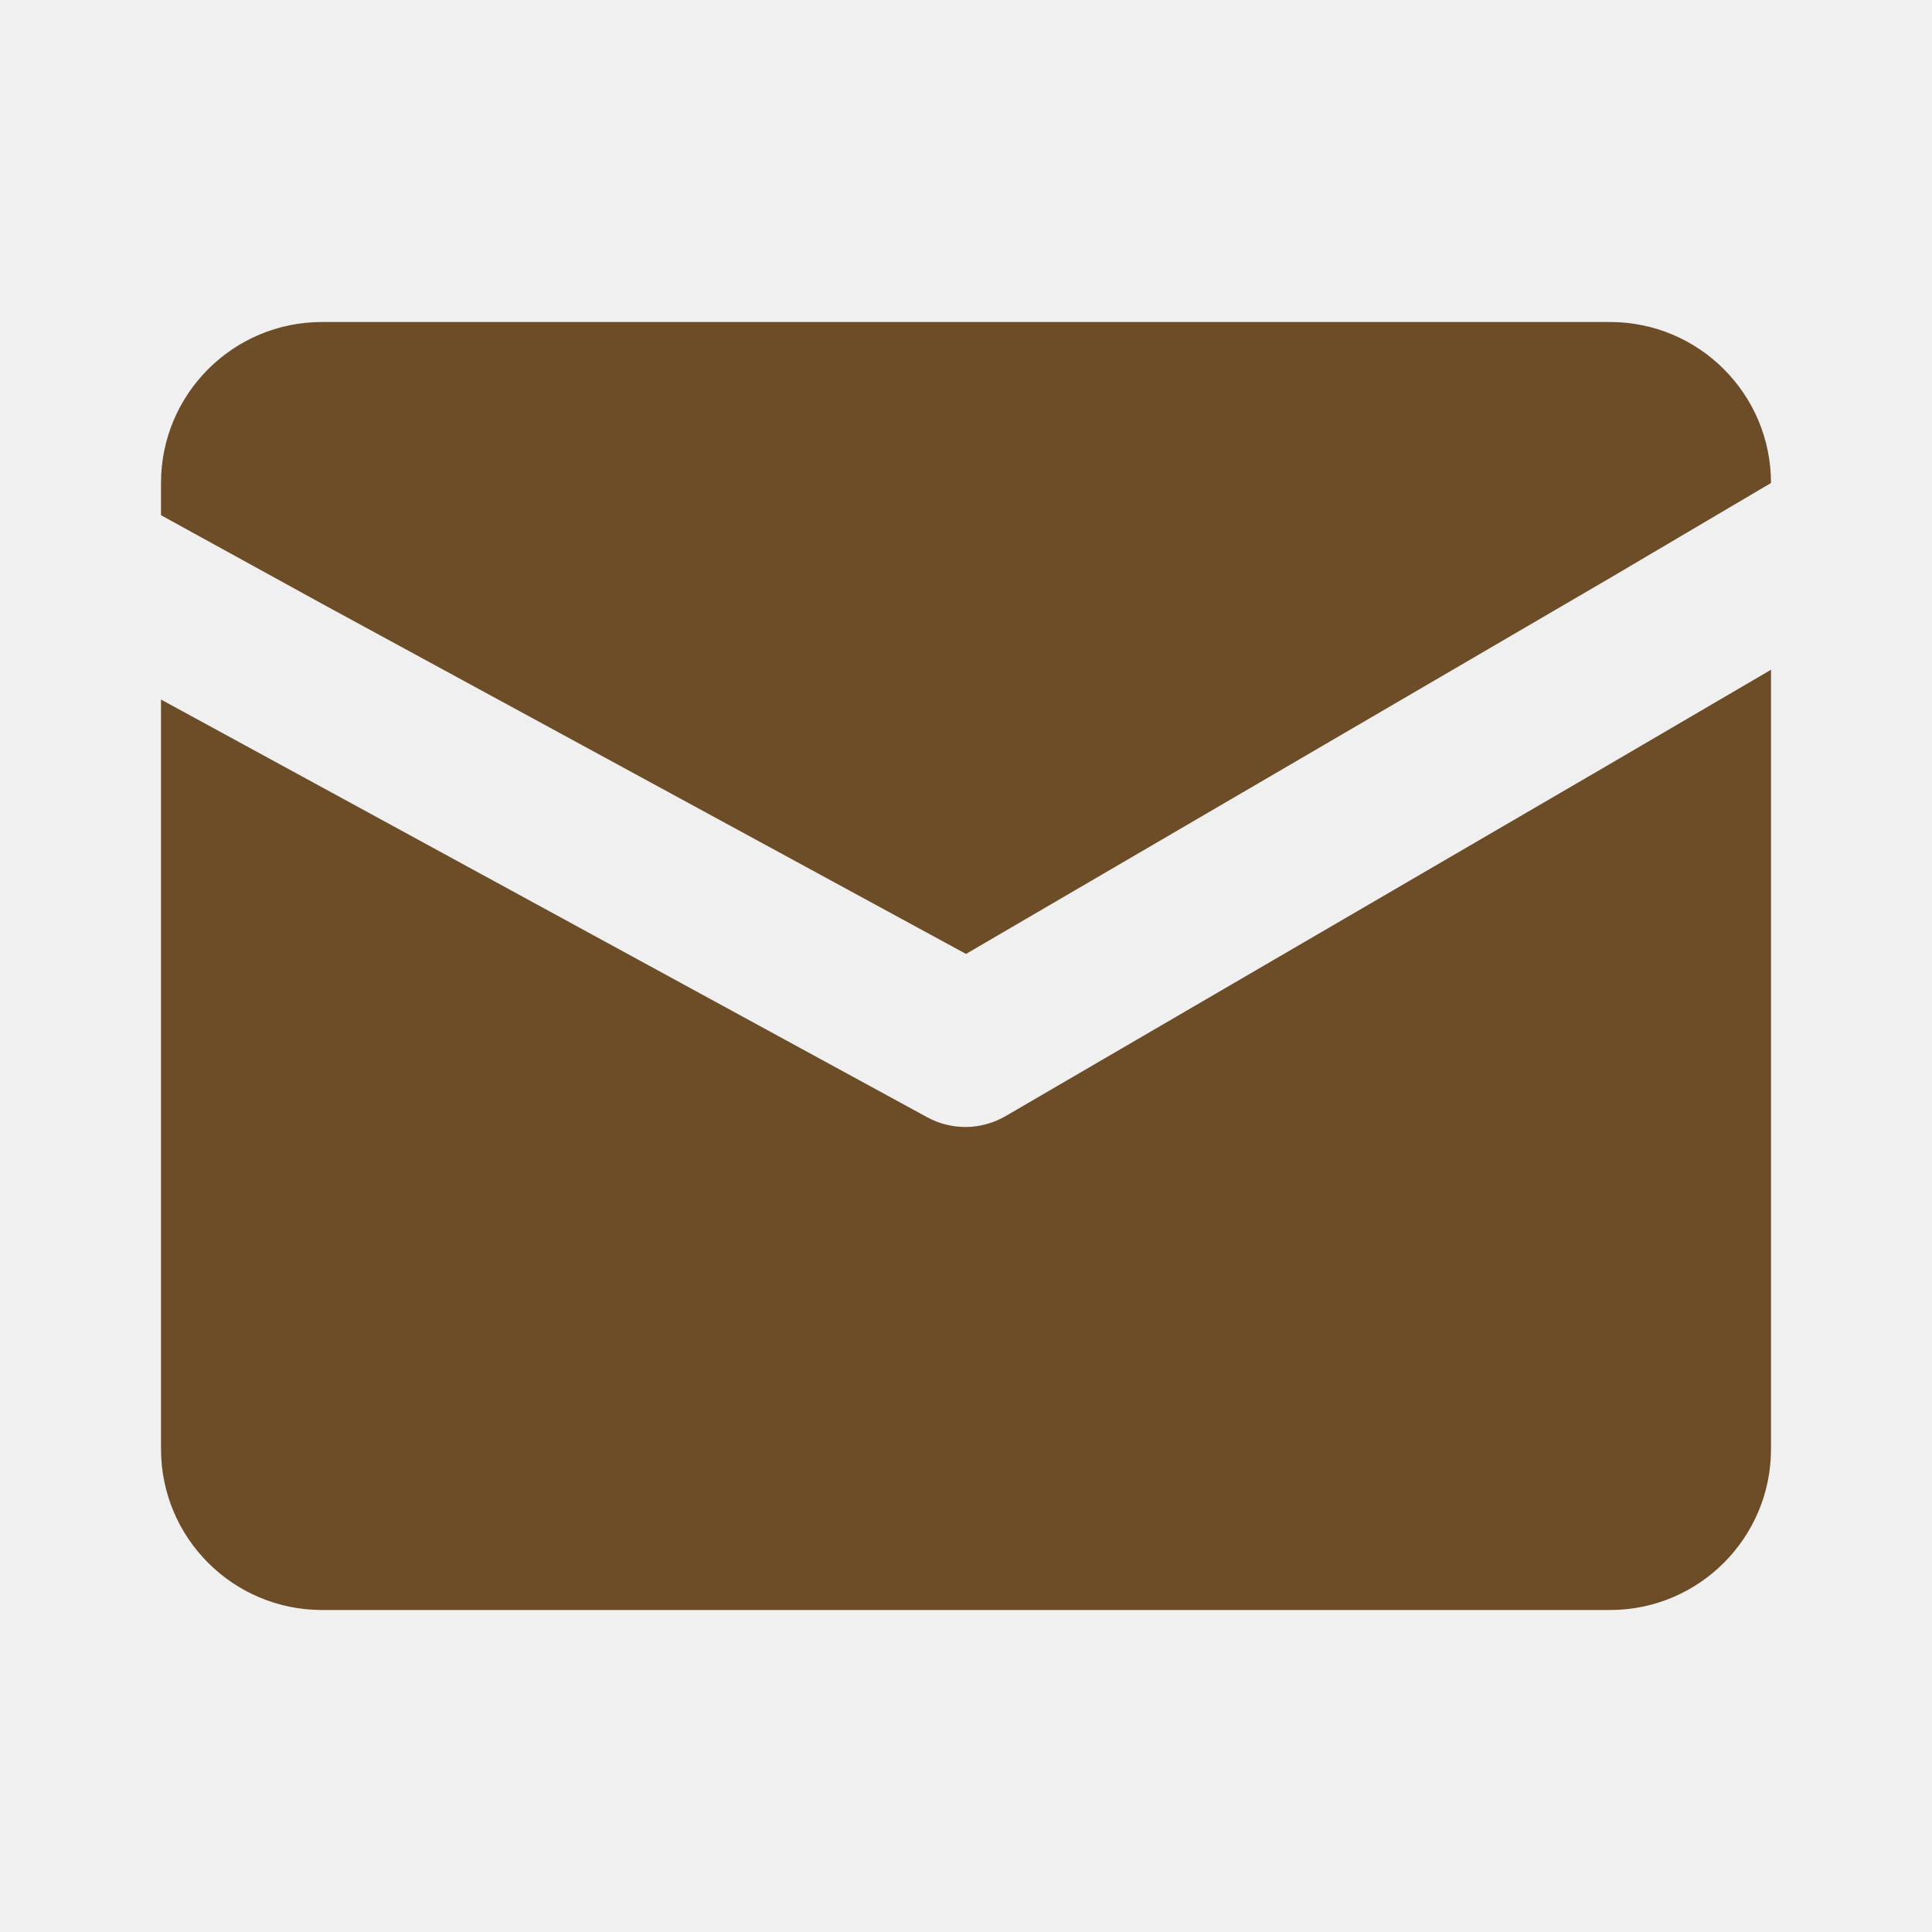
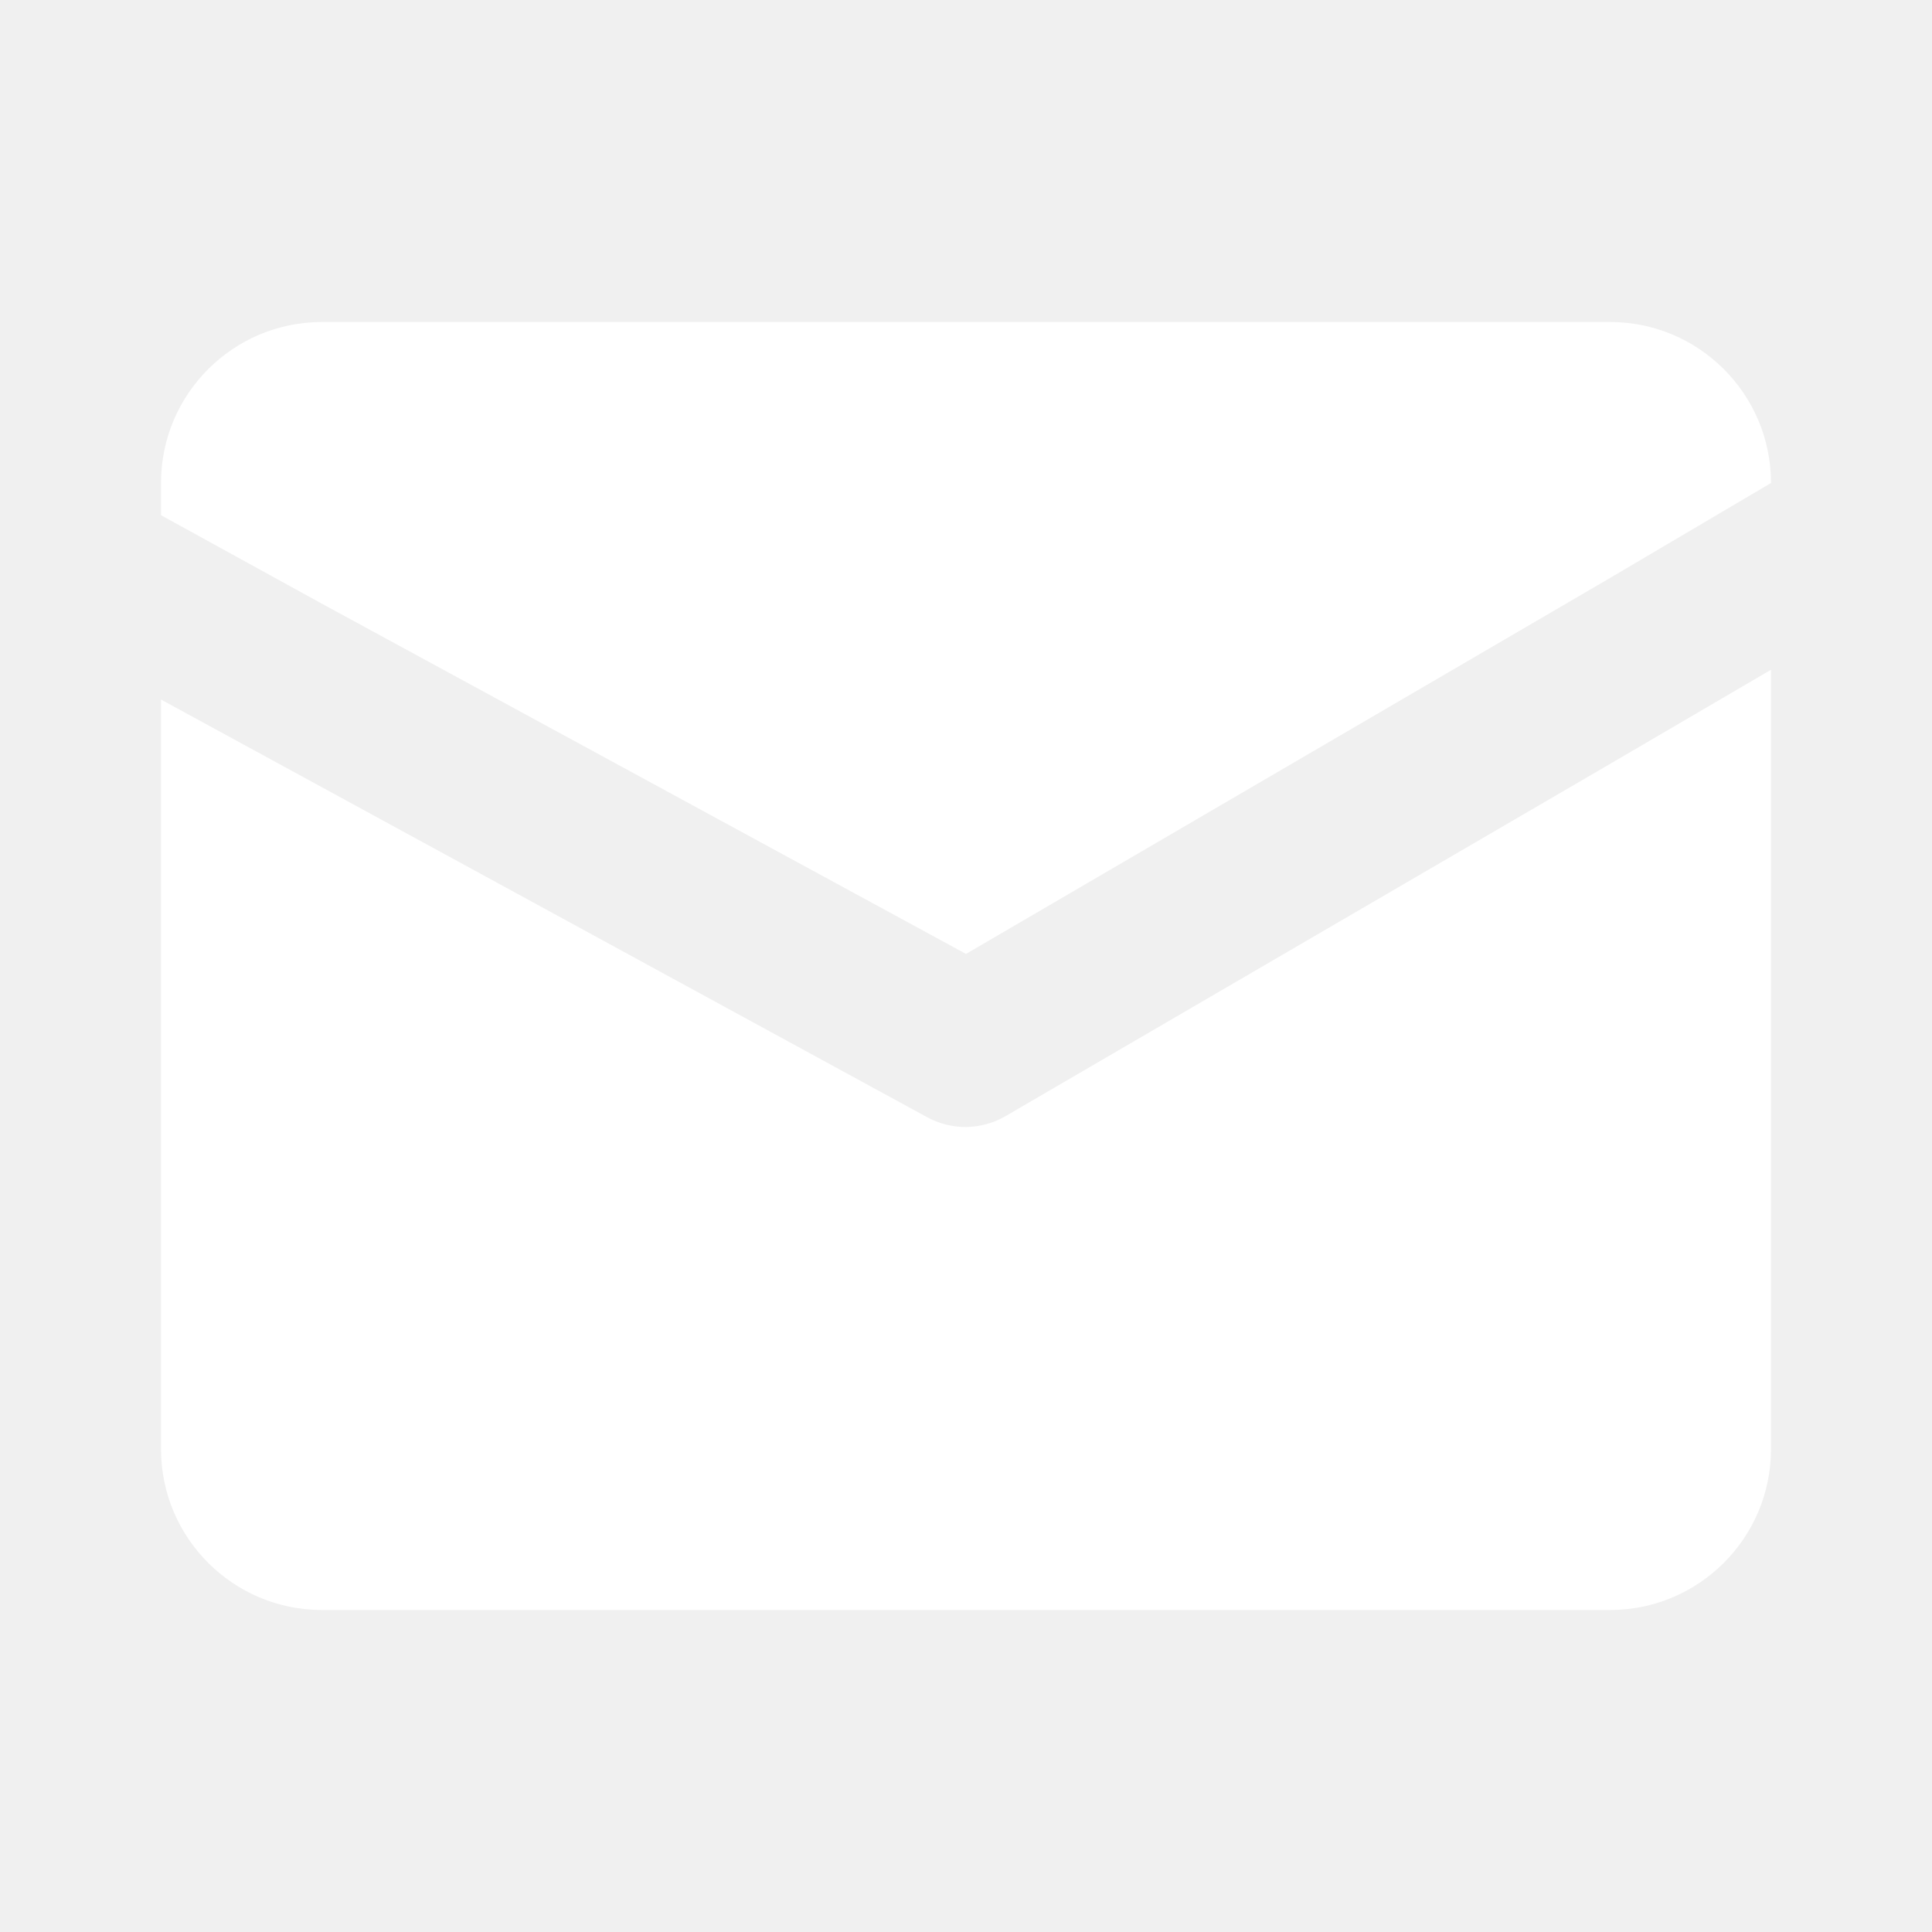
<svg xmlns="http://www.w3.org/2000/svg" width="800px" height="800px" viewBox="0 0 24 24" id="mail" class="icon glyph" fill="#000000">
  <g id="SVGRepo_bgCarrier" stroke-width="0" />
  <g id="SVGRepo_tracerCarrier" stroke-linecap="round" stroke-linejoin="round" />
  <g id="SVGRepo_iconCarrier">
-     <path d="M22,8.32V18a2,2,0,0,1-2,2H4a2,2,0,0,1-2-2V8.69L4,9.78l7.52,4.1A1,1,0,0,0,12,14a1,1,0,0,0,.5-.14L20,9.49Z" style="fill:rgb(109, 76, 40);" />
-     <path d="M22,6h0L20,7.18l-8,4.67L4,7.5,2,6.4V6A2,2,0,0,1,4,4H20A2,2,0,0,1,22,6Z" style="fill:rgb(109, 76, 40);" />
+     <path d="M22,8.32V18a2,2,0,0,1-2,2H4a2,2,0,0,1-2-2V8.69L4,9.78l7.52,4.1A1,1,0,0,0,12,14a1,1,0,0,0,.5-.14L20,9.49Z" style="fill:white;" />
+     <path d="M22,6h0L20,7.18l-8,4.67L4,7.5,2,6.4V6A2,2,0,0,1,4,4H20A2,2,0,0,1,22,6Z" style="fill:white;" />
  </g>
</svg>
